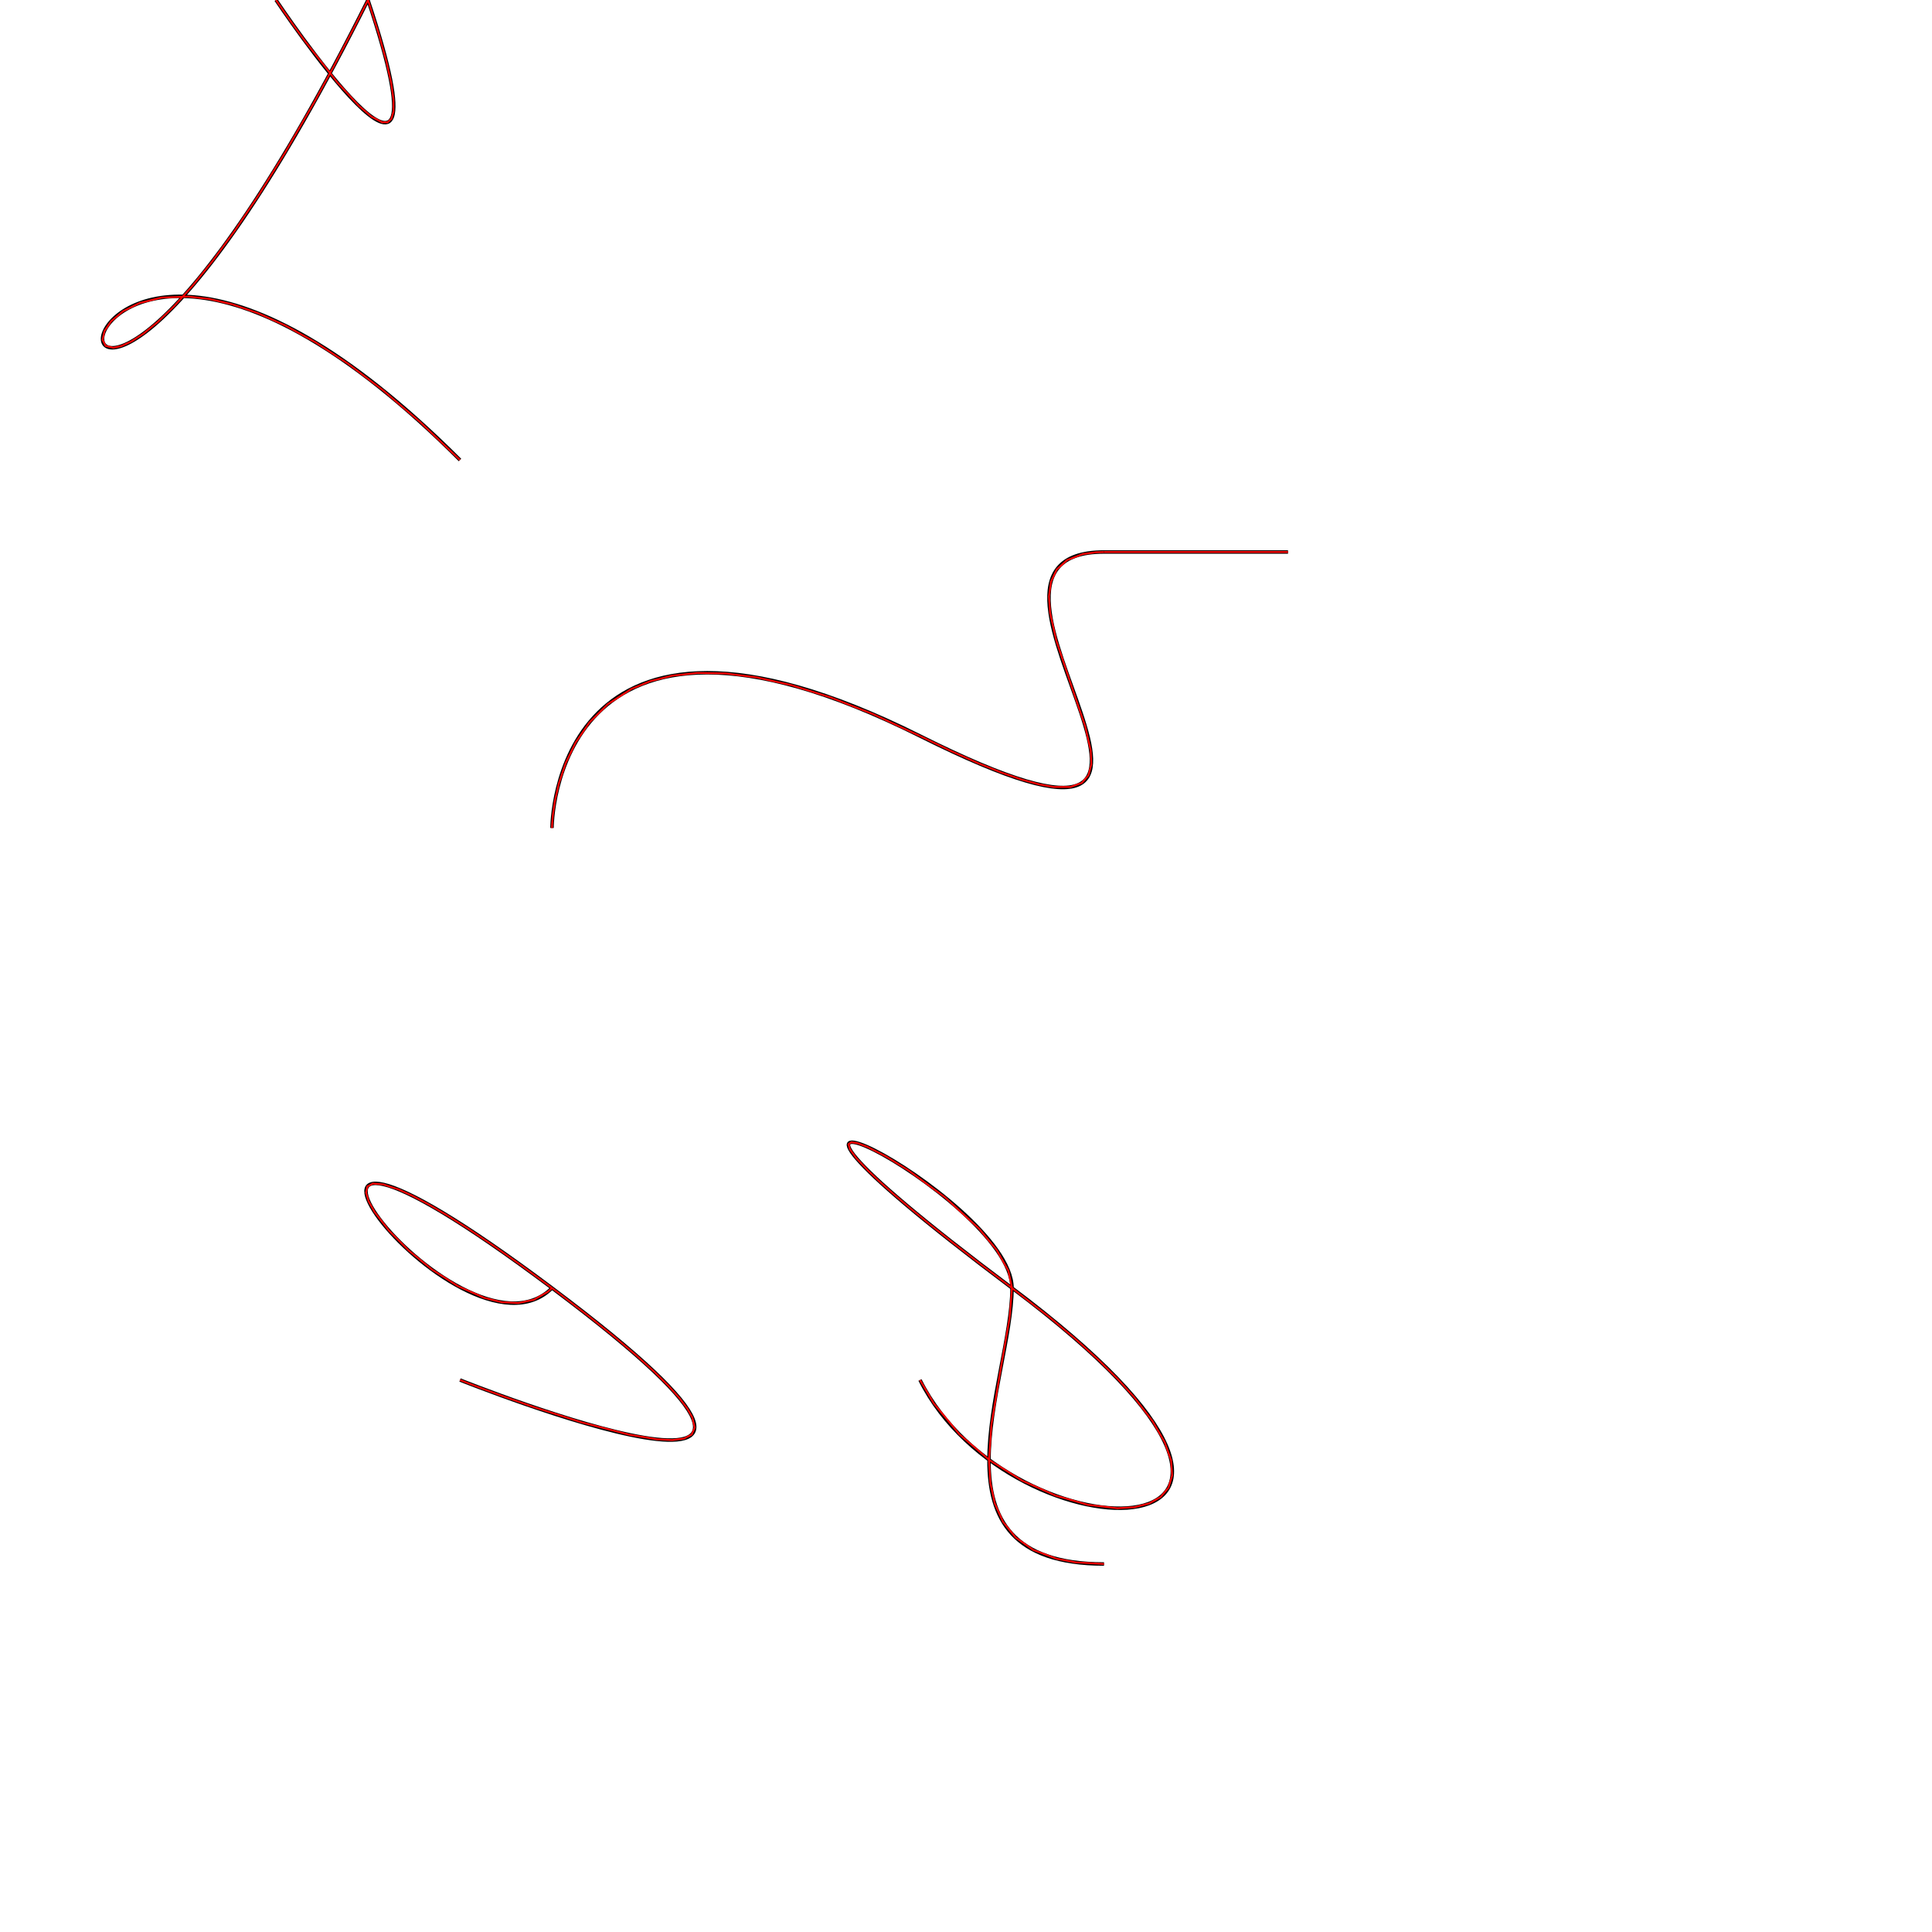
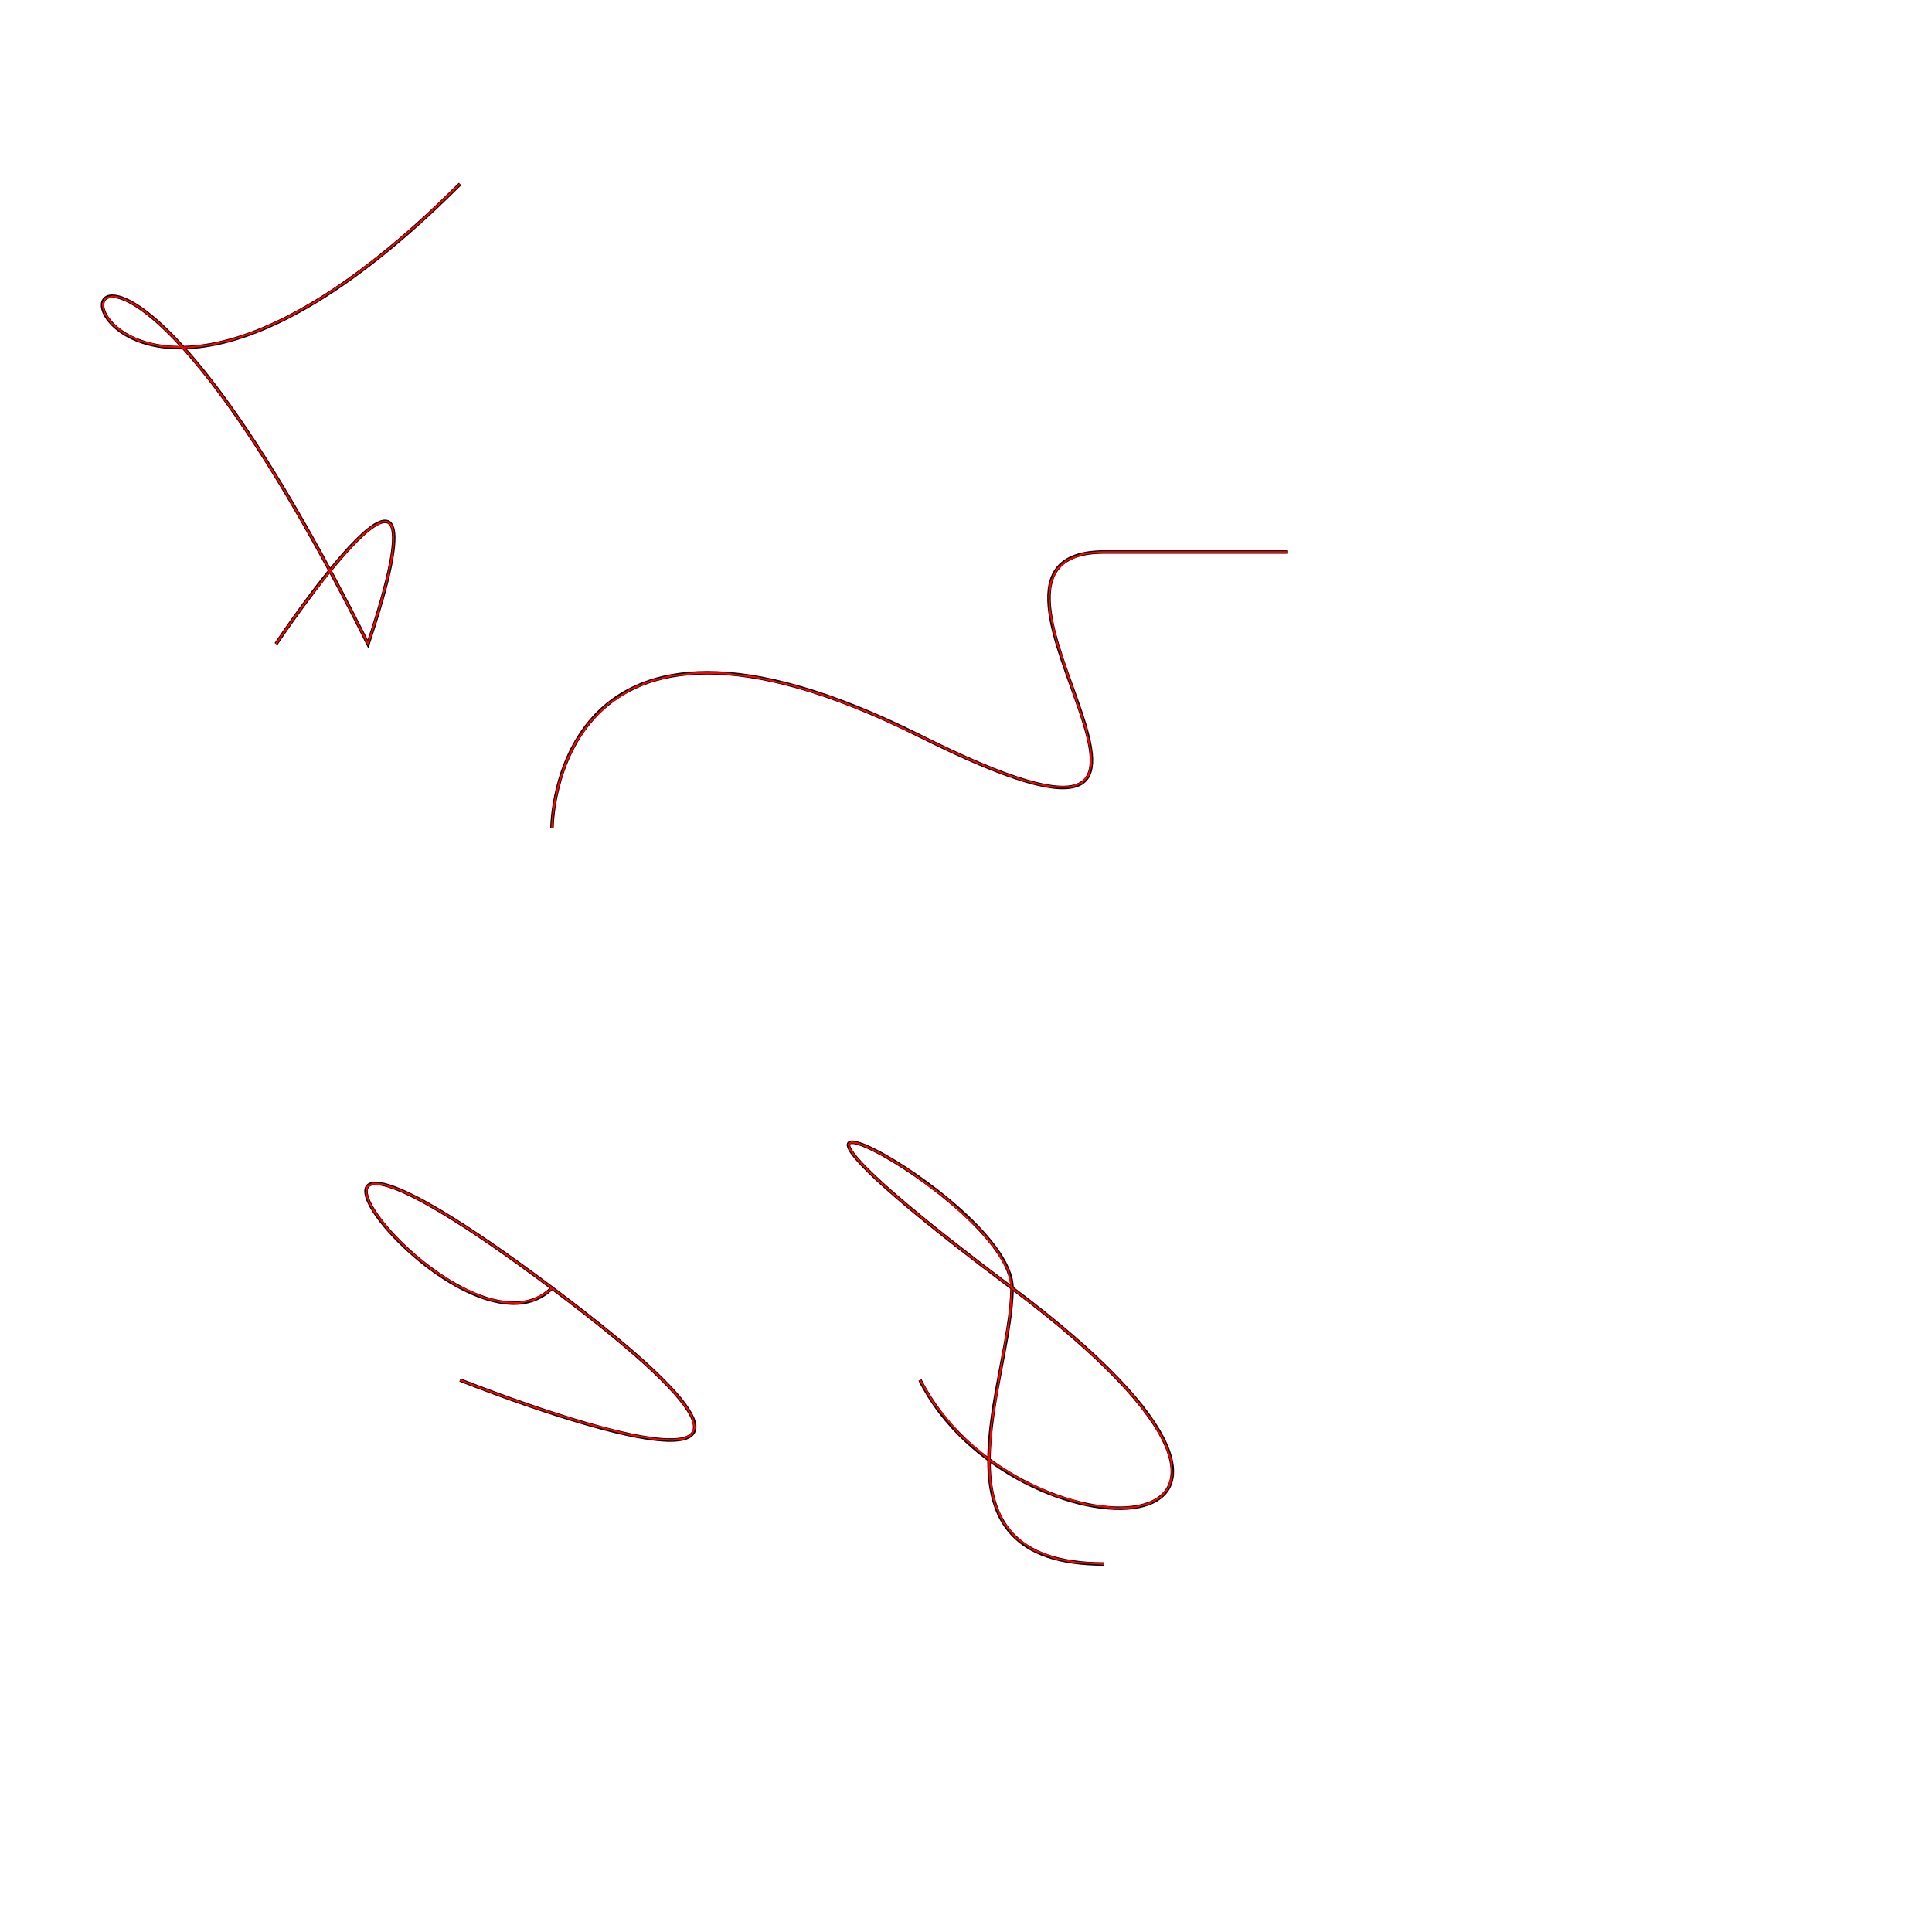
<svg xmlns="http://www.w3.org/2000/svg" id="svg24" version="1.1" viewBox="0 0 210 210" height="210mm" width="210mm">
  <defs id="defs18" />
  <g id="layer1">
    <path style="" d="m 60,90 c 0,0 0,-30 40,-10 40,20 0,-20 20,-20 20,0 20,0 20,0" id="path1400" fill="none" stroke="black" stroke-width="0.1mm" />
-     <path style="" d="M 50,50 C 0,0 0,80 40,0 50,30 30,0 30,0" id="path1401" fill="none" stroke="black" stroke-width="0.1mm" />
+     <path style="" d="M 50,50 C 0,0 0,80 40,0 50,30 30,0 30,0" transform="scale(1, -1) translate(0, -70)" id="path1401" fill="none" stroke="black" stroke-width="0.1mm" />
    <path style="" d="m 50,150 c 0,0 50,20 10,-10 -40,-30 -10,10 0,0" id="path8" fill="none" stroke="black" stroke-width="0.1mm" />
    <path style="" d="m 100,150 c 10,20 50,20 10,-10 s 0 -10 0 0, -10 30 10 30" id="path8" fill="none" stroke="black" stroke-width="0.1mm" />
  </g>
  <g>
    <path d="M60.0 90.0 L 60.012 89.624 L 60.095 88.59 L 60.32 87.04 L 60.759 85.117 L 61.481 82.963 L 62.56 80.72 L 64.065 78.53 L 66.068 76.536 L 68.64 74.88 L 70.706 74.034 L 73.077 73.443 L 75.775 73.15 L 78.82 73.196 L 82.235 73.625 L 86.039 74.477 L 90.253 75.796 L 94.9 77.623 L 100.0 80" fill="none" stroke="red" stroke-width="0.05mm" />
    <path d="M100.0 80 L 103.348 81.622 L 106.297 82.944 L 108.869 83.981 L 111.084 84.749 L 112.966 85.263 L 114.535 85.54 L 116.351 85.542 L 117.588 85.096 L 118.319 84.256 L 118.619 83.073 L 118.56 81.6 L 117.961 78.963 L 116.408 74.396 L 114.815 69.63 L 114.145 66.637 L 114.019 64.829 L 114.236 63.231 L 114.868 61.896 L 115.991 60.878 L 117.677 60.228 L 119.15 60.026 L 120.0 60" fill="none" stroke="red" stroke-width="0.05mm" />
    <path d="M120.0 60 L 123.739 60 L 126.981 60 L 129.76 60 L 132.113 60 L 134.074 60 L 136.361 60 L 137.967 60 L 139.014 60 L 139.797 60 L 140.0 60" fill="none" stroke="red" stroke-width="0.05mm" />
-     <path d="M50.0 50.0 L 45.687 45.89 L 41.636 42.42 L 37.845 39.544 L 34.313 37.218 L 31.037 35.395 L 28.018 34.03 L 25.252 33.078 L 22.739 32.495 L 20.477 32.234 L 17.551 32.349 L 15.18 32.935 L 13.36 33.84 L 12.085 34.911 L 11.35 35.995 L 11.15 36.939 L 11.479 37.591 L 12.332 37.798 L 13.189 37.614 L 14.275 37.118 L 15.589 36.266 L 17.129 35.012 L 18.893 33.312 L 20.88 31.12 L 23.088 28.39 L 25.516 25.078 L 28.162 21.139 L 31.024 16.526 L 34.102 11.194 L 36.272 7.219 L 38.537 2.89 L 40.0 0.0" fill="none" stroke="red" stroke-width="0.05mm" />
-     <path d="M40.0 0.0 L 41.16 3.652 L 41.991 6.641 L 42.519 9.013 L 42.77 10.817 L 42.771 12.099 L 42.548 12.907 L 42.128 13.288 L 41.536 13.29 L 40.386 12.685 L 38.998 11.494 L 36.667 8.958 L 33.201 4.534 L 31.901 2.741 L 30.875 1.282 L 30.213 0.316 L 30.0 0.0" fill="none" stroke="red" stroke-width="0.05mm" />
+     <path d="M50.0 20.0 L 45.687 24.11 L 41.636 27.58 L 37.845 30.456 L 34.313 32.782 L 31.037 34.605 L 28.018 35.97 L 25.252 36.922 L 22.739 37.505 L 20.477 37.766 L 17.551 37.651 L 15.18 37.065 L 13.36 36.16 L 12.085 35.089 L 11.35 34.005 L 11.15 33.061 L 11.479 32.409 L 12.332 32.202 L 13.189 32.386 L 14.275 32.882 L 15.589 33.734 L 17.129 34.988 L 18.893 36.688 L 20.88 38.88 L 23.088 41.61 L 25.516 44.922 L 28.162 48.861 L 31.024 53.474 L 34.102 58.806 L 36.272 62.781 L 38.537 67.11 L 40.0 70.0" fill="none" stroke="red" stroke-width="0.05mm" />
+     <path d="M40.0 70.0 L 41.16 66.348 L 41.991 63.359 L 42.519 60.987 L 42.77 59.183 L 42.771 57.901 L 42.548 57.093 L 42.128 56.712 L 41.536 56.71 L 40.386 57.315 L 38.998 58.506 L 36.667 61.042 L 33.201 65.466 L 31.901 67.259 L 30.875 68.718 L 30.213 69.684 L 30.0 70.0" fill="none" stroke="red" stroke-width="0.05mm" />
    <path d="M50.0 150.0 L 50.284 150.112 L 51.087 150.425 L 52.335 150.901 L 54.88 151.84 L 58.012 152.939 L 63.265 154.616 L 68.439 155.953 L 71.428 156.447 L 73.071 156.528 L 74.348 156.367 L 75.185 155.926 L 75.509 155.169 L 75.245 154.059 L 74.706 153.105 L 73.852 151.967 L 72.66 150.634 L 71.109 149.095 L 69.177 147.338 L 66.841 145.354 L 64.081 143.131 L 60.874 140.658 L 60.0 140.0" fill="none" stroke="red" stroke-width="0.05mm" />
    <path d="M60.0 140.0 L 56.626 137.515 L 53.608 135.379 L 50.929 133.575 L 48.578 132.083 L 46.539 130.886 L 44.798 129.963 L 43.342 129.296 L 41.66 128.737 L 40.54 128.648 L 39.932 128.968 L 39.792 129.633 L 40.069 130.579 L 40.719 131.744 L 42.285 133.764 L 44.42 135.92 L 46.965 137.998 L 49.758 139.787 L 52.64 141.071 L 54.531 141.542 L 56.344 141.632 L 58.03 141.276 L 59.543 140.412 L 60.0 140.0" fill="none" stroke="red" stroke-width="0.05mm" />
    <path d="M100.0 150.0 L 101.501 152.547 L 104.294 155.912 L 107.56 158.714 L 111.104 160.935 L 114.732 162.558 L 118.247 163.565 L 121.454 163.937 L 123.324 163.824 L 124.913 163.416 L 126.161 162.708 L 127.012 161.695 L 127.407 160.37 L 127.289 158.73 L 126.599 156.768 L 125.28 154.48 L 123.273 151.86 L 121.525 149.926 L 119.428 147.841 L 116.966 145.603 L 114.121 143.21 L 110.0 140.0" fill="none" stroke="red" stroke-width="0.05mm" />
    <path d="M110.0 140.0 L 106.652 137.463 L 103.707 135.181 L 101.145 133.143 L 98.949 131.34 L 97.1 129.764 L 95.578 128.404 L 94.365 127.251 L 93.084 125.889 L 92.393 124.941 L 92.229 124.375 L 92.528 124.16 L 93.228 124.262 L 94.265 124.652 L 96.314 125.707 L 98.766 127.229 L 102.733 130.157 L 106.406 133.538 L 108.337 135.866 L 109.604 138.129 L 110.0 140.0" fill="none" stroke="red" stroke-width="0.05mm" />
    <path d="M110.0 140.0 L 109.74 143.27 L 108.75 148.906 L 107.76 154.88 L 107.5 158.75 L 107.645 161.174 L 108.128 163.412 L 109.02 165.41 L 110.392 167.114 L 112.315 168.472 L 114.86 169.43 L 116.938 169.82 L 120.0 170.0" fill="none" stroke="red" stroke-width="0.05mm" />
  </g>
</svg>
